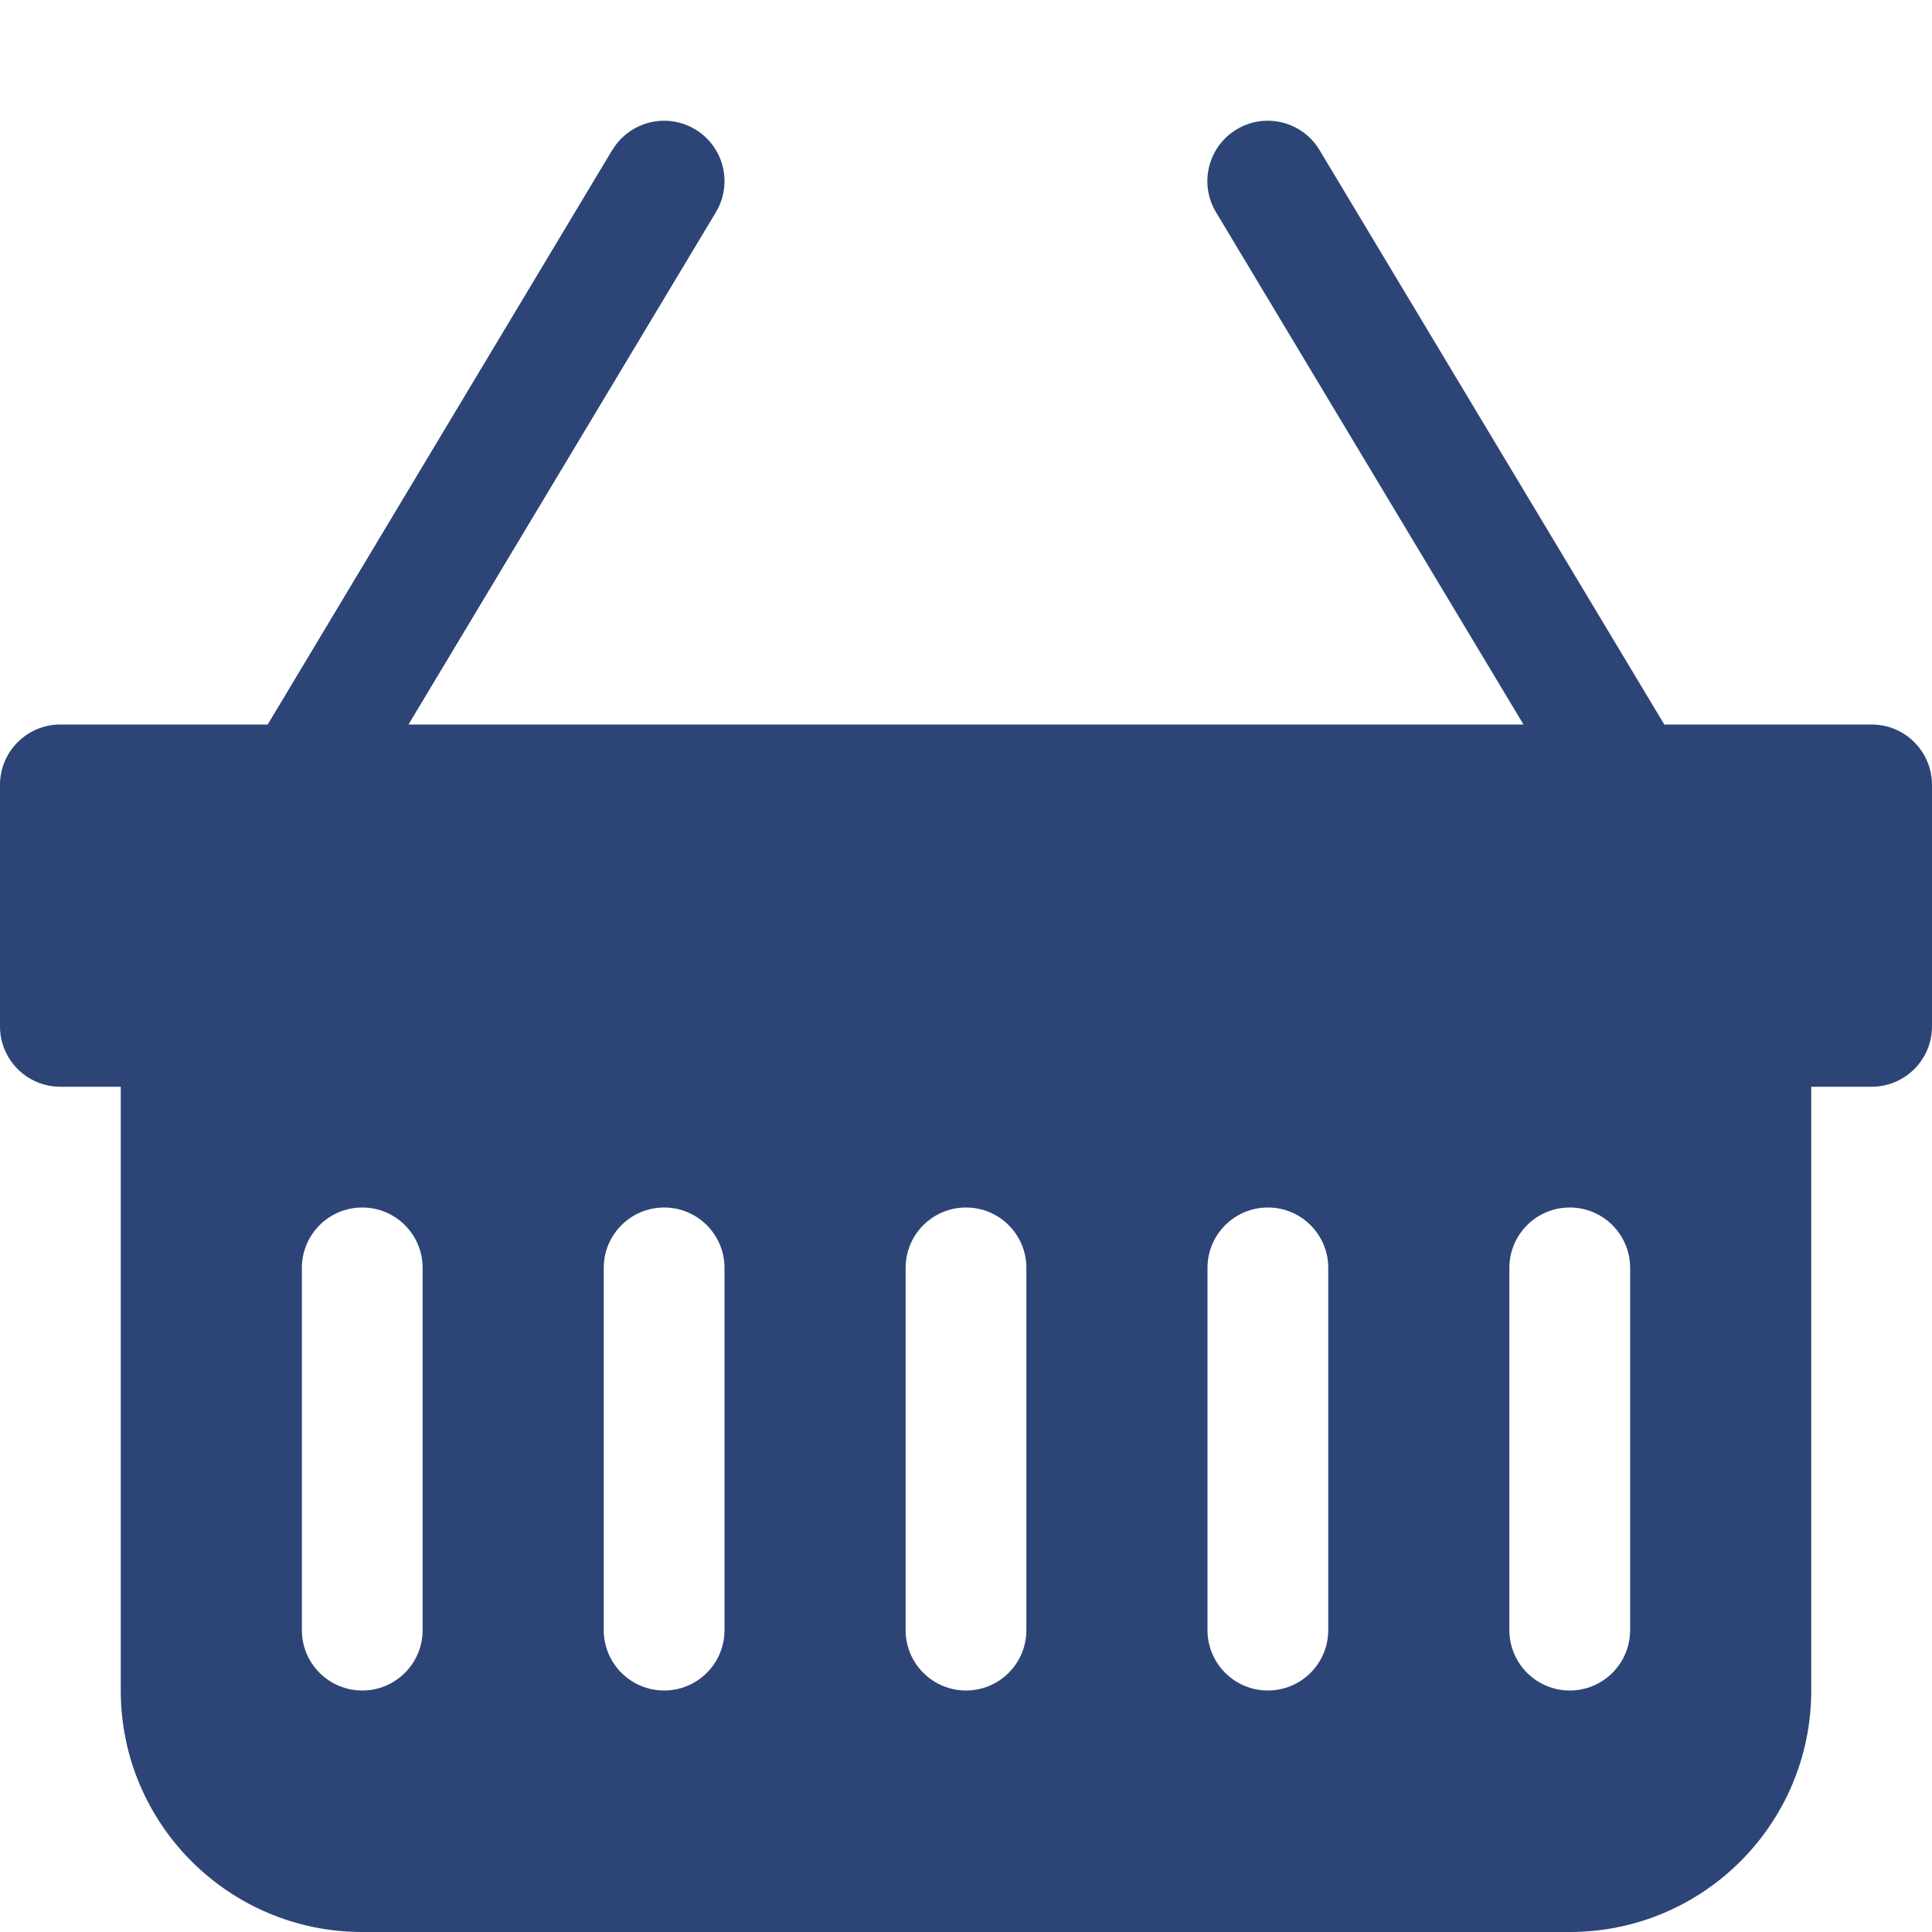
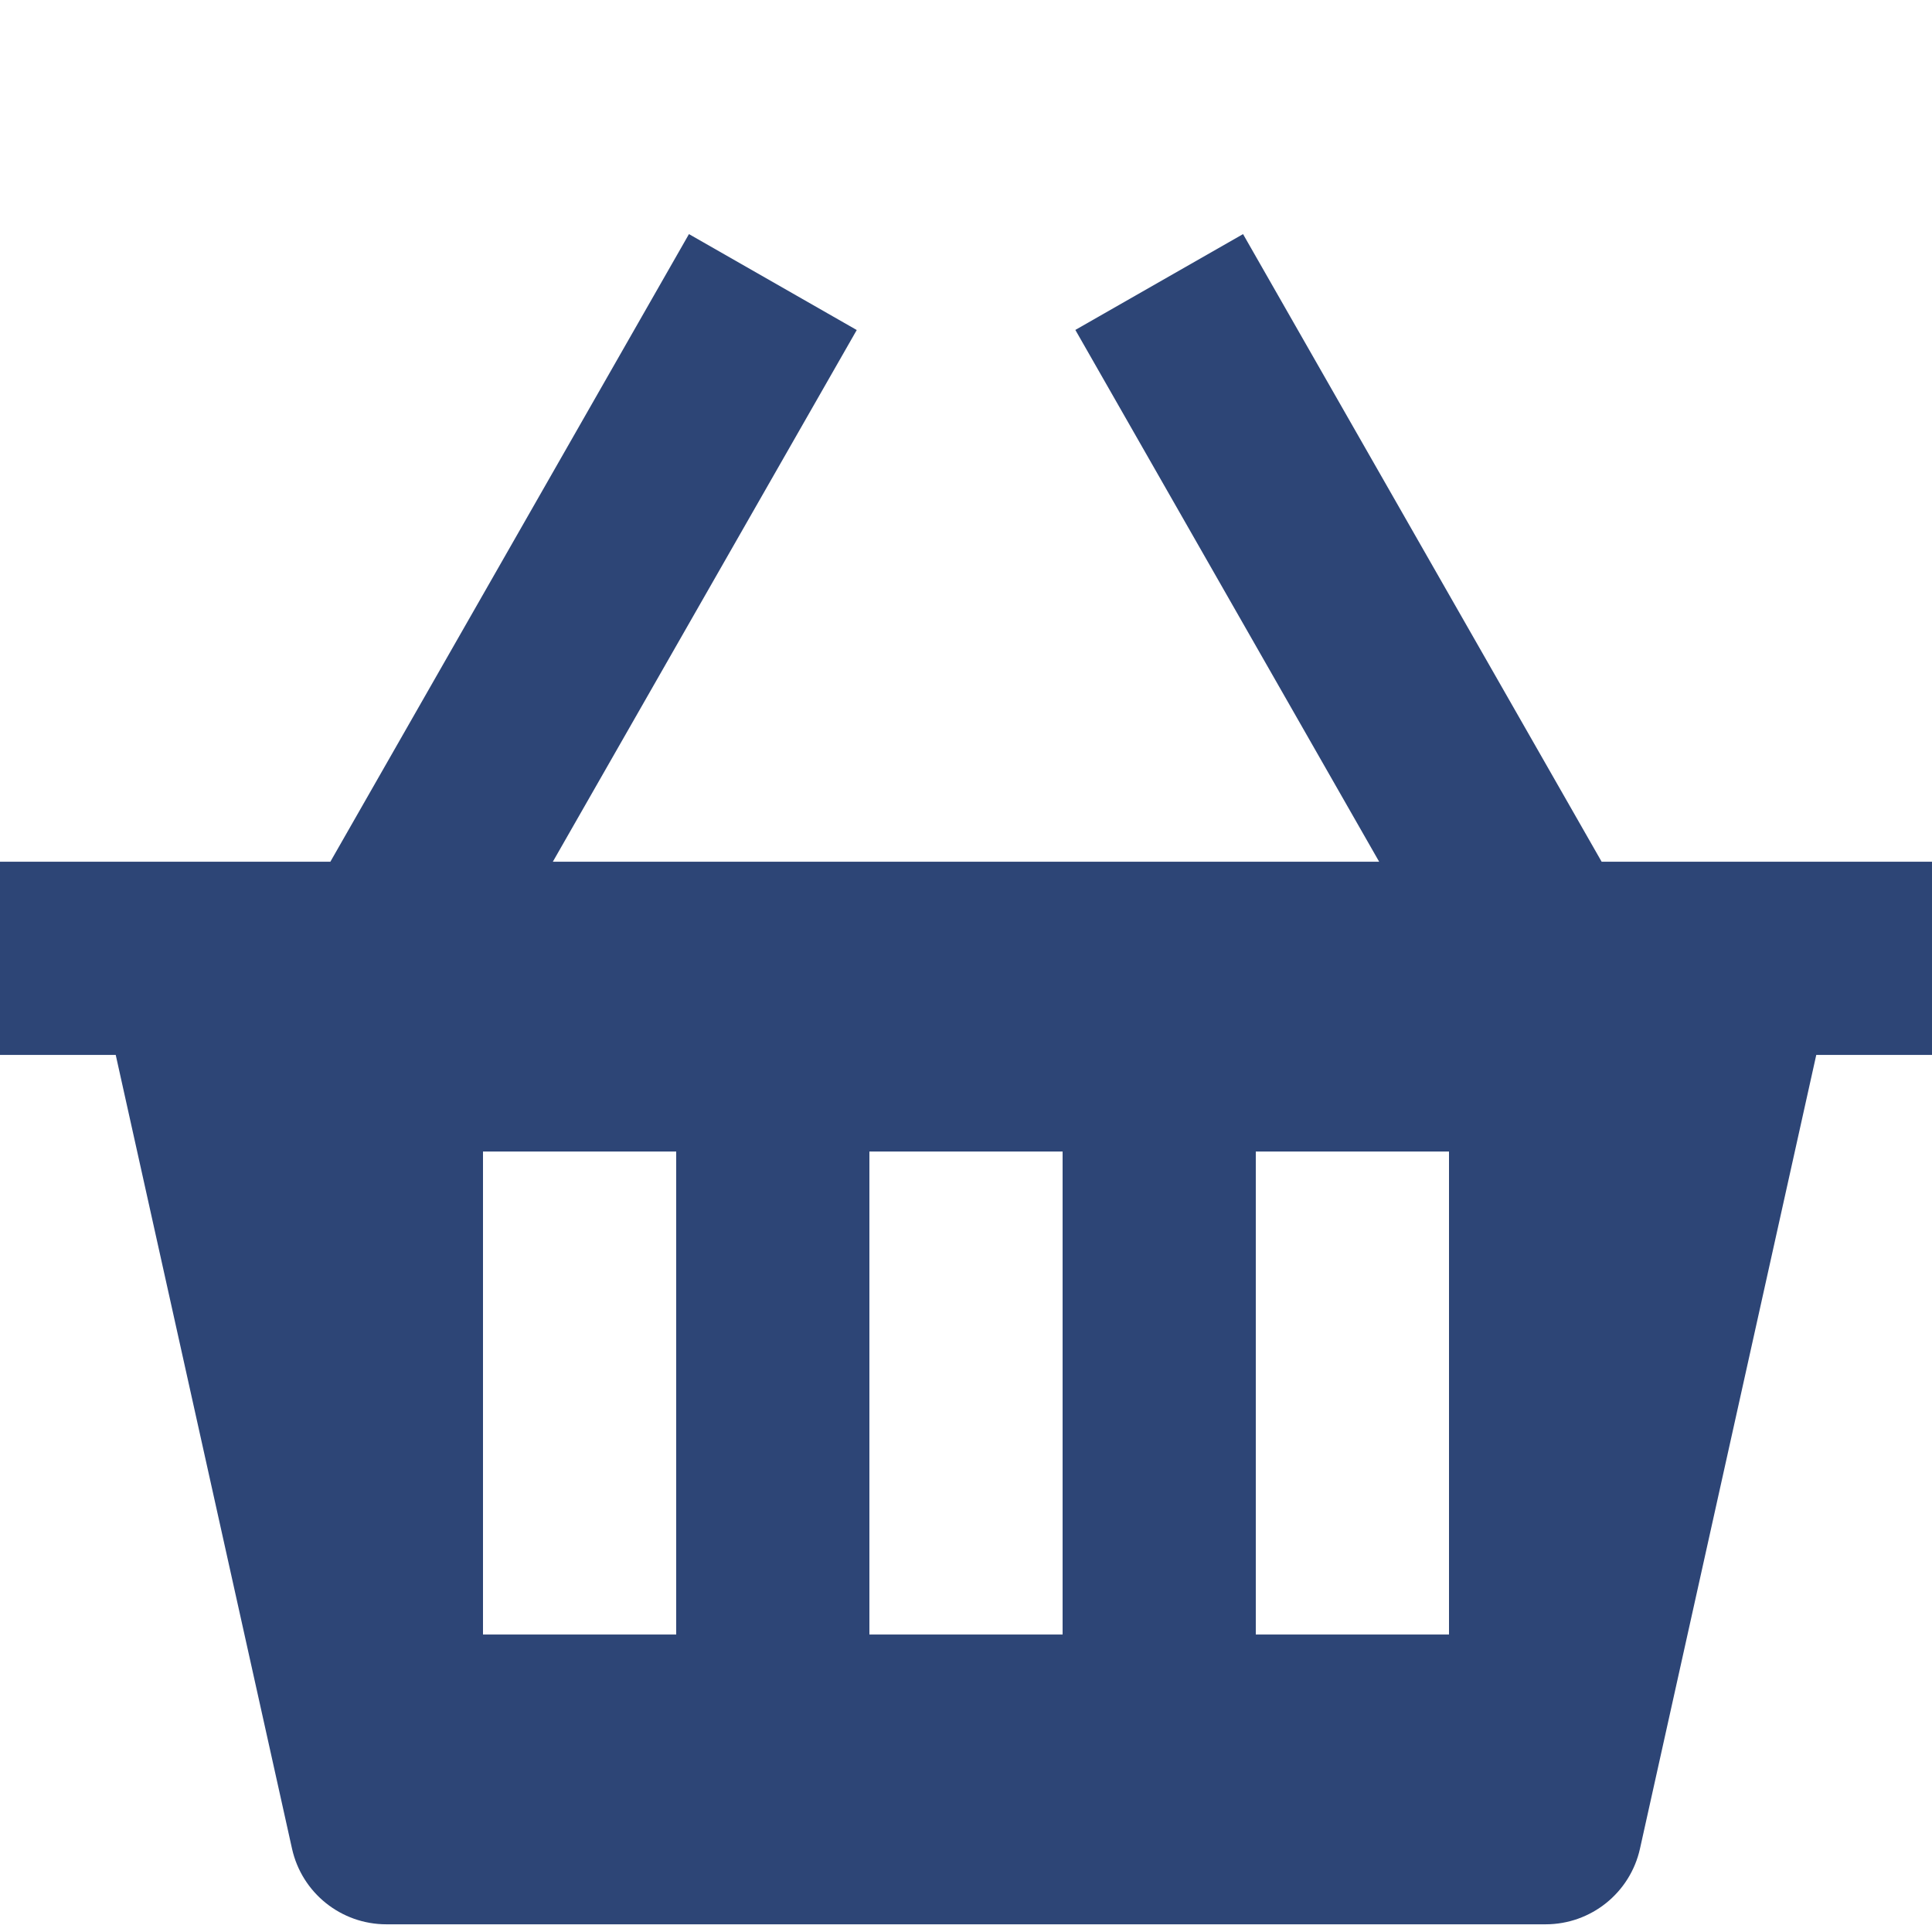
- <svg xmlns="http://www.w3.org/2000/svg" viewBox="0 0 16 16" fill="#2d4576" class="bi bi-basket-fill">
-   <path d="M5.071 1.243a.5.5 0 0 1 .858.514L3.383 6h9.234L10.07 1.757a.5.5 0 1 1 .858-.514L13.783 6H15.5a.5.5 0 0 1 .5.5v2a.5.5 0 0 1-.5.5H15v5a2 2 0 0 1-2 2H3a2 2 0 0 1-2-2V9H.5a.5.5 0 0 1-.5-.5v-2A.5.5 0 0 1 .5 6h1.717L5.07 1.243zM3.5 10.5a.5.5 0 1 0-1 0v3a.5.5 0 0 0 1 0v-3zm2.5 0a.5.5 0 1 0-1 0v3a.5.5 0 0 0 1 0v-3zm2.5 0a.5.5 0 1 0-1 0v3a.5.5 0 0 0 1 0v-3zm2.5 0a.5.5 0 1 0-1 0v3a.5.5 0 0 0 1 0v-3zm2.5 0a.5.5 0 1 0-1 0v3a.5.5 0 0 0 1 0v-3z" />
+ <svg xmlns="http://www.w3.org/2000/svg" version="1.1" width="512" height="512" x="0" y="0" viewBox="0 0 426.667 426.667" style="enable-background:new 0 0 512 512" xml:space="preserve" class="">
+   <g transform="matrix(1,0,0,1,1.7053025658242404e-13,25)">
+     <g>
+       <g>
+         <path d="M353.707,165.301L274.517,26.699l-37.035,21.163l67.093,117.44H122.091l67.115-117.419l-37.056-21.184L72.96,165.301H0    v42.667h25.557l38.933,175.296c2.176,9.771,10.837,16.704,20.843,16.704h256c10.005,0,18.667-6.933,20.843-16.704l38.933-175.296    h25.557v-42.667H353.707z M149.333,335.968h-42.667V229.301h42.667V335.968z M234.667,335.968H192V229.301h42.667V335.968z     M320,335.968h-42.667V229.301H320V335.968z" fill="#2d4576" data-original="#000000" style="" class="" />
+       </g>
+     </g>
+     <g>
+ </g>
+     <g>
+ </g>
+     <g>
+ </g>
+     <g>
+ </g>
+     <g>
+ </g>
+     <g>
+ </g>
+     <g>
+ </g>
+     <g>
+ </g>
+     <g>
+ </g>
+     <g>
+ </g>
+     <g>
+ </g>
+     <g>
+ </g>
+     <g>
+ </g>
+     <g>
+ </g>
+     <g>
+ </g>
+   </g>
</svg>
